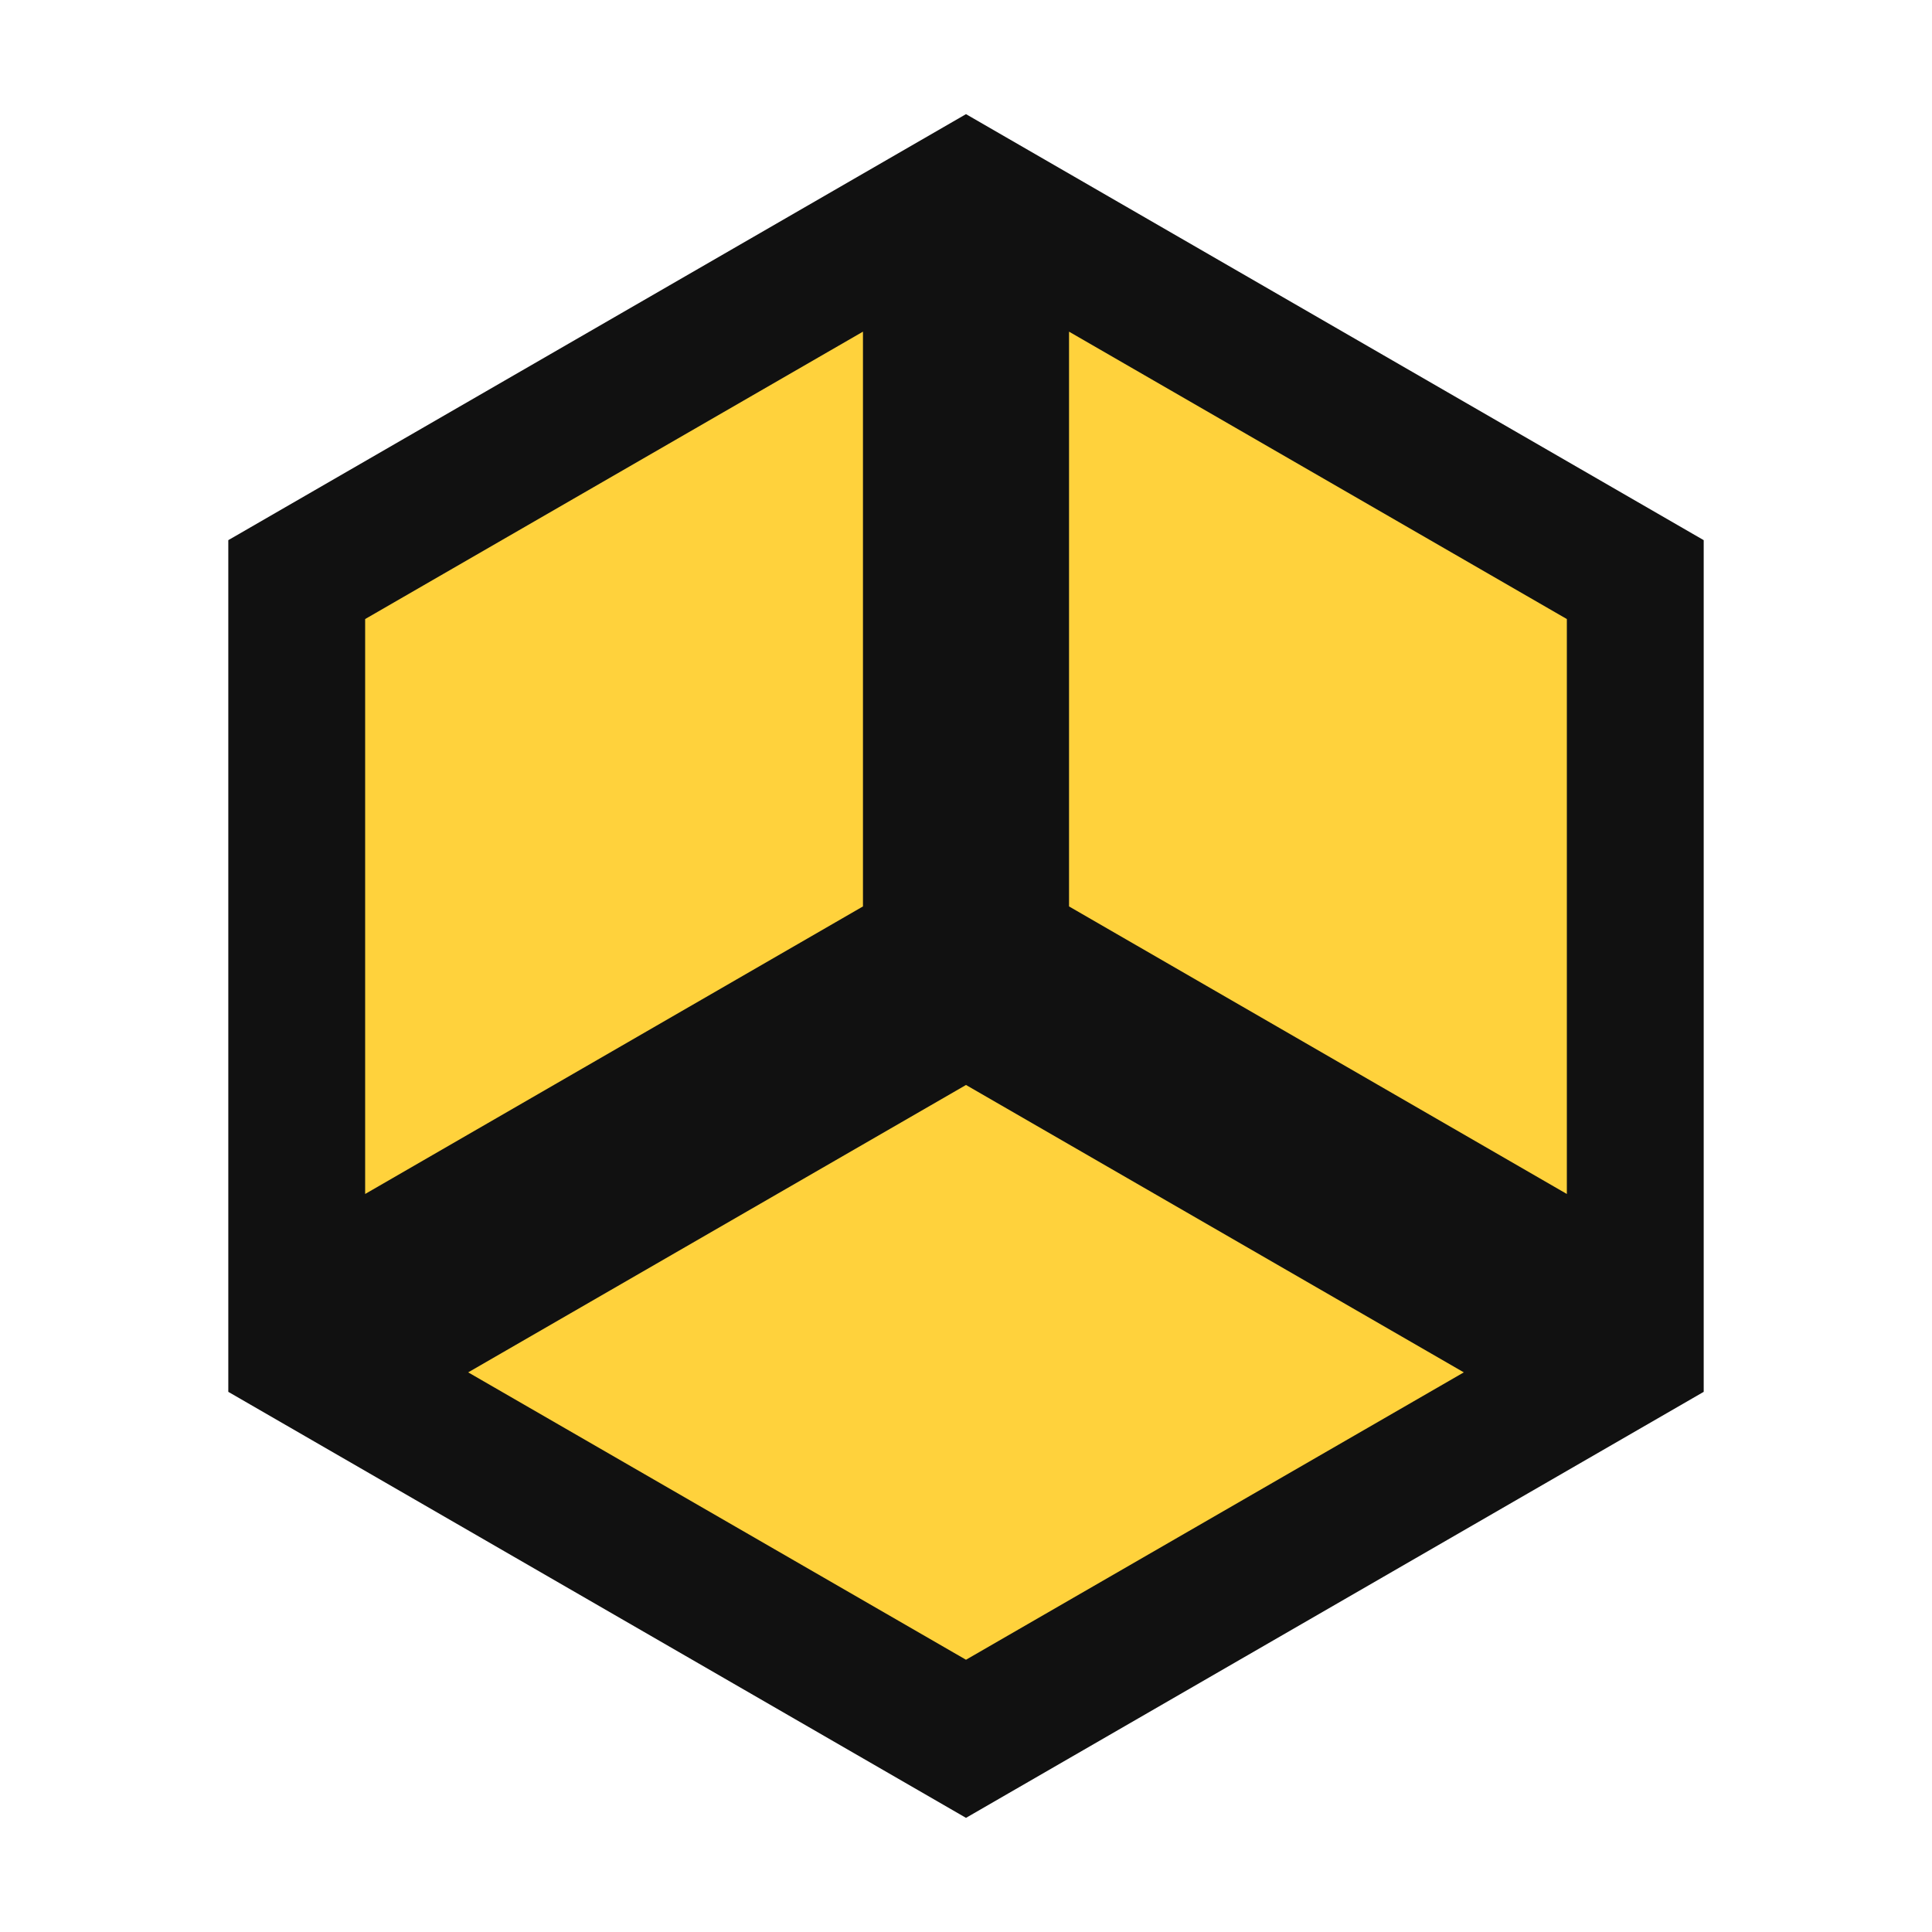
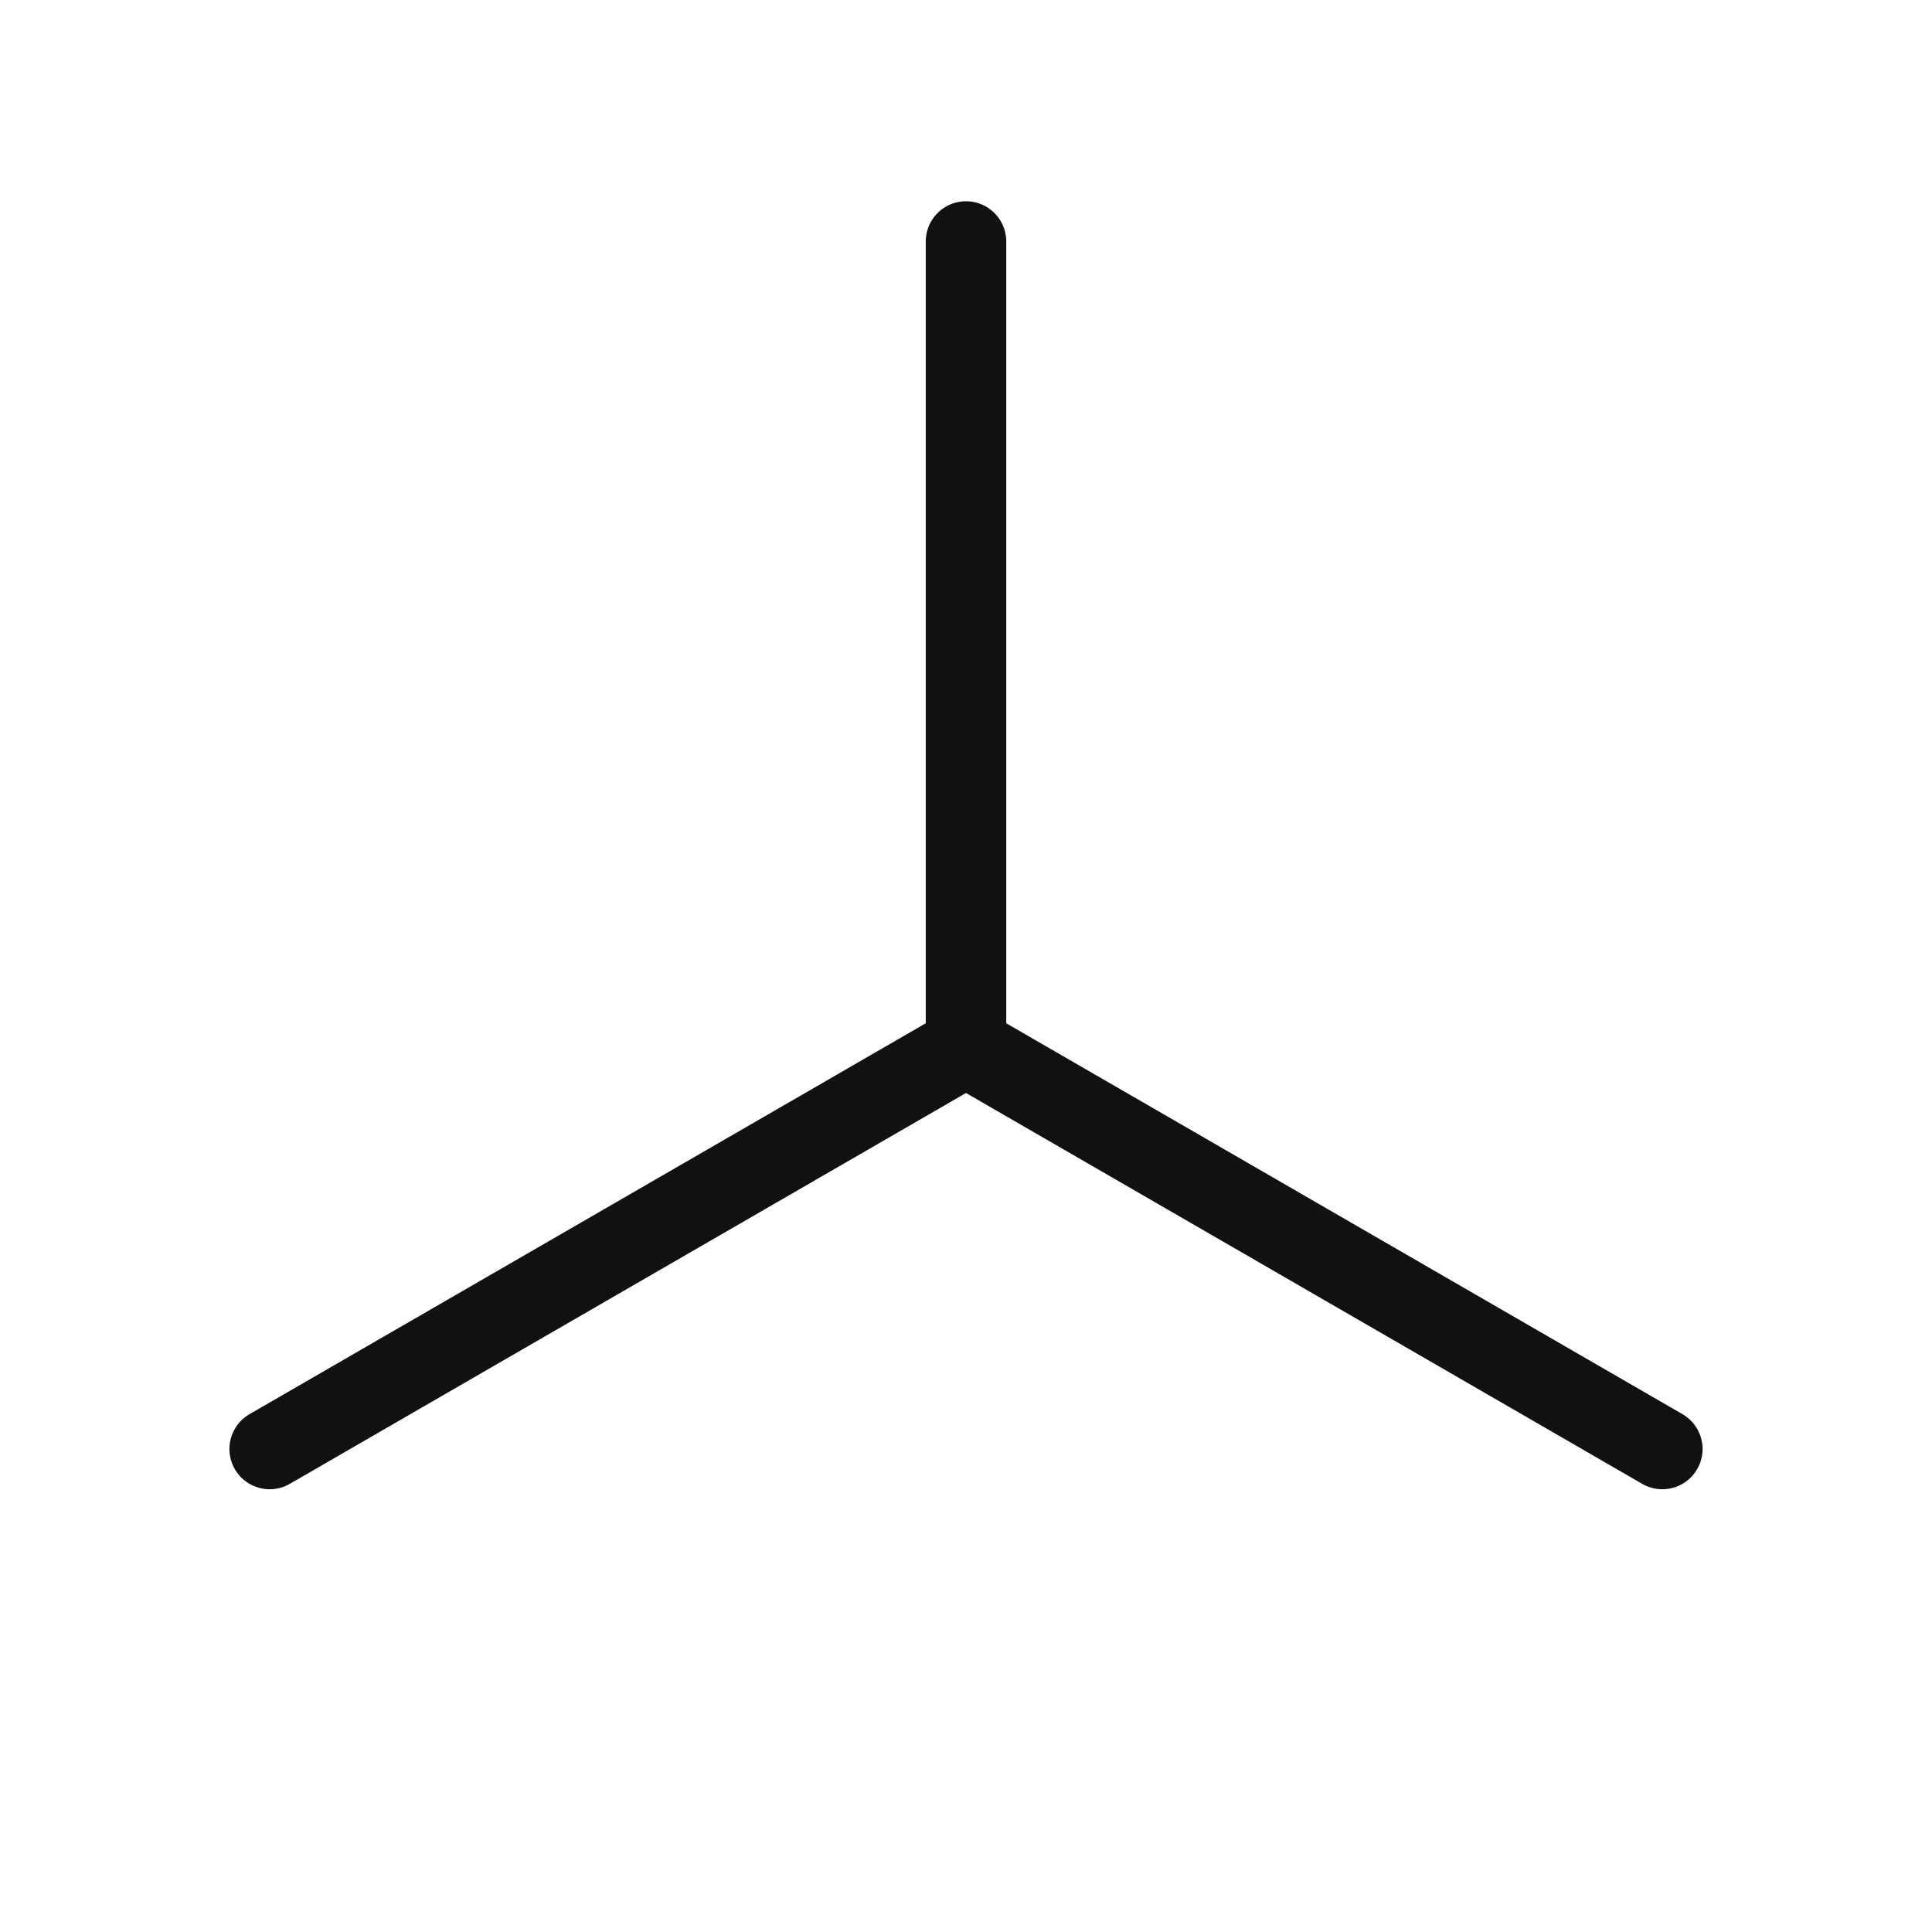
- <svg xmlns="http://www.w3.org/2000/svg" width="120" height="120" viewBox="0 0 120 120">
-   <path fill="#FFD23C" d="M60 12L101.6 36V84L60 108L18.4 84V36Z" />
-   <path fill="#111111" fill-rule="evenodd" d="M60 7.09L105.82 33.55V86.45L60 112.91L14.18 86.45V33.55ZM53.6 20.6L22.68 38.45V74.16L53.6 56.3ZM66.4 20.6V56.3L97.32 74.16V38.45ZM60 67.39L29.08 85.24L60 103.09L90.92 85.24Z" />
+ <svg xmlns="http://www.w3.org/2000/svg" viewBox="0 0 48 48" width="48" height="48" fill="none" stroke="#111111" stroke-width="2" stroke-linecap="round">
+   <path d="M24 26V6M24 26L6.7 36M24 26L41.3 36" />
</svg>
